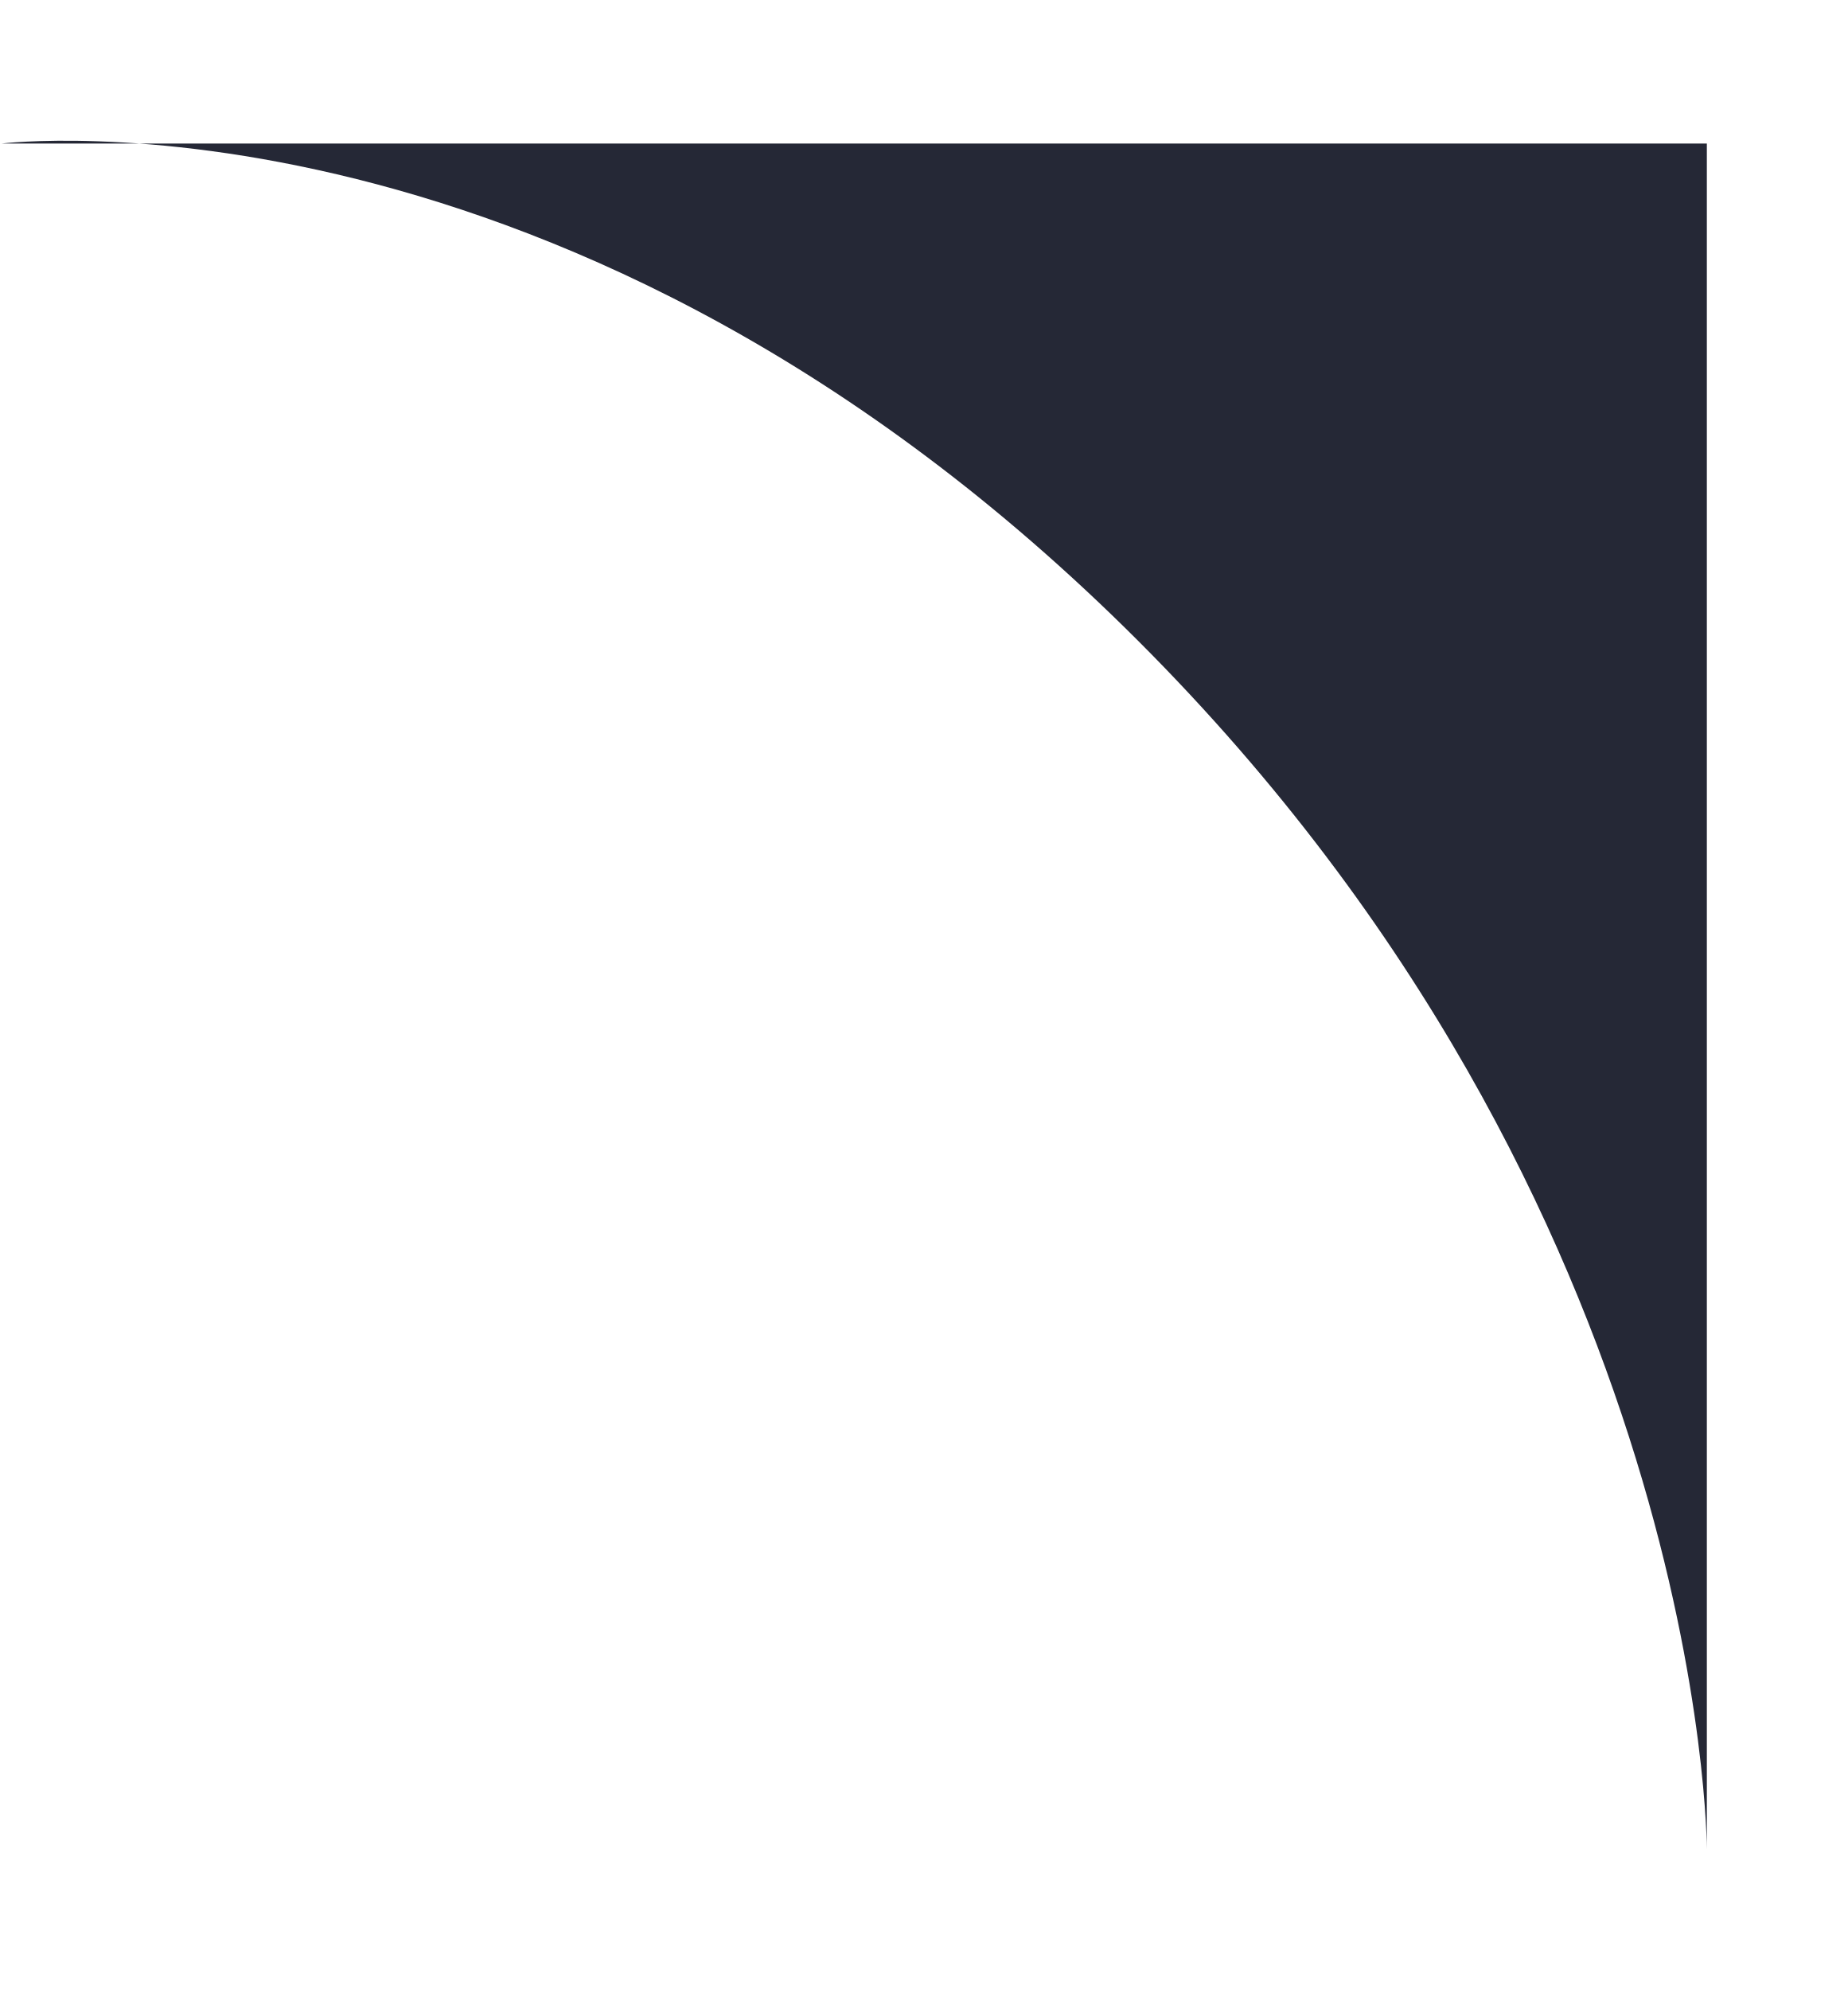
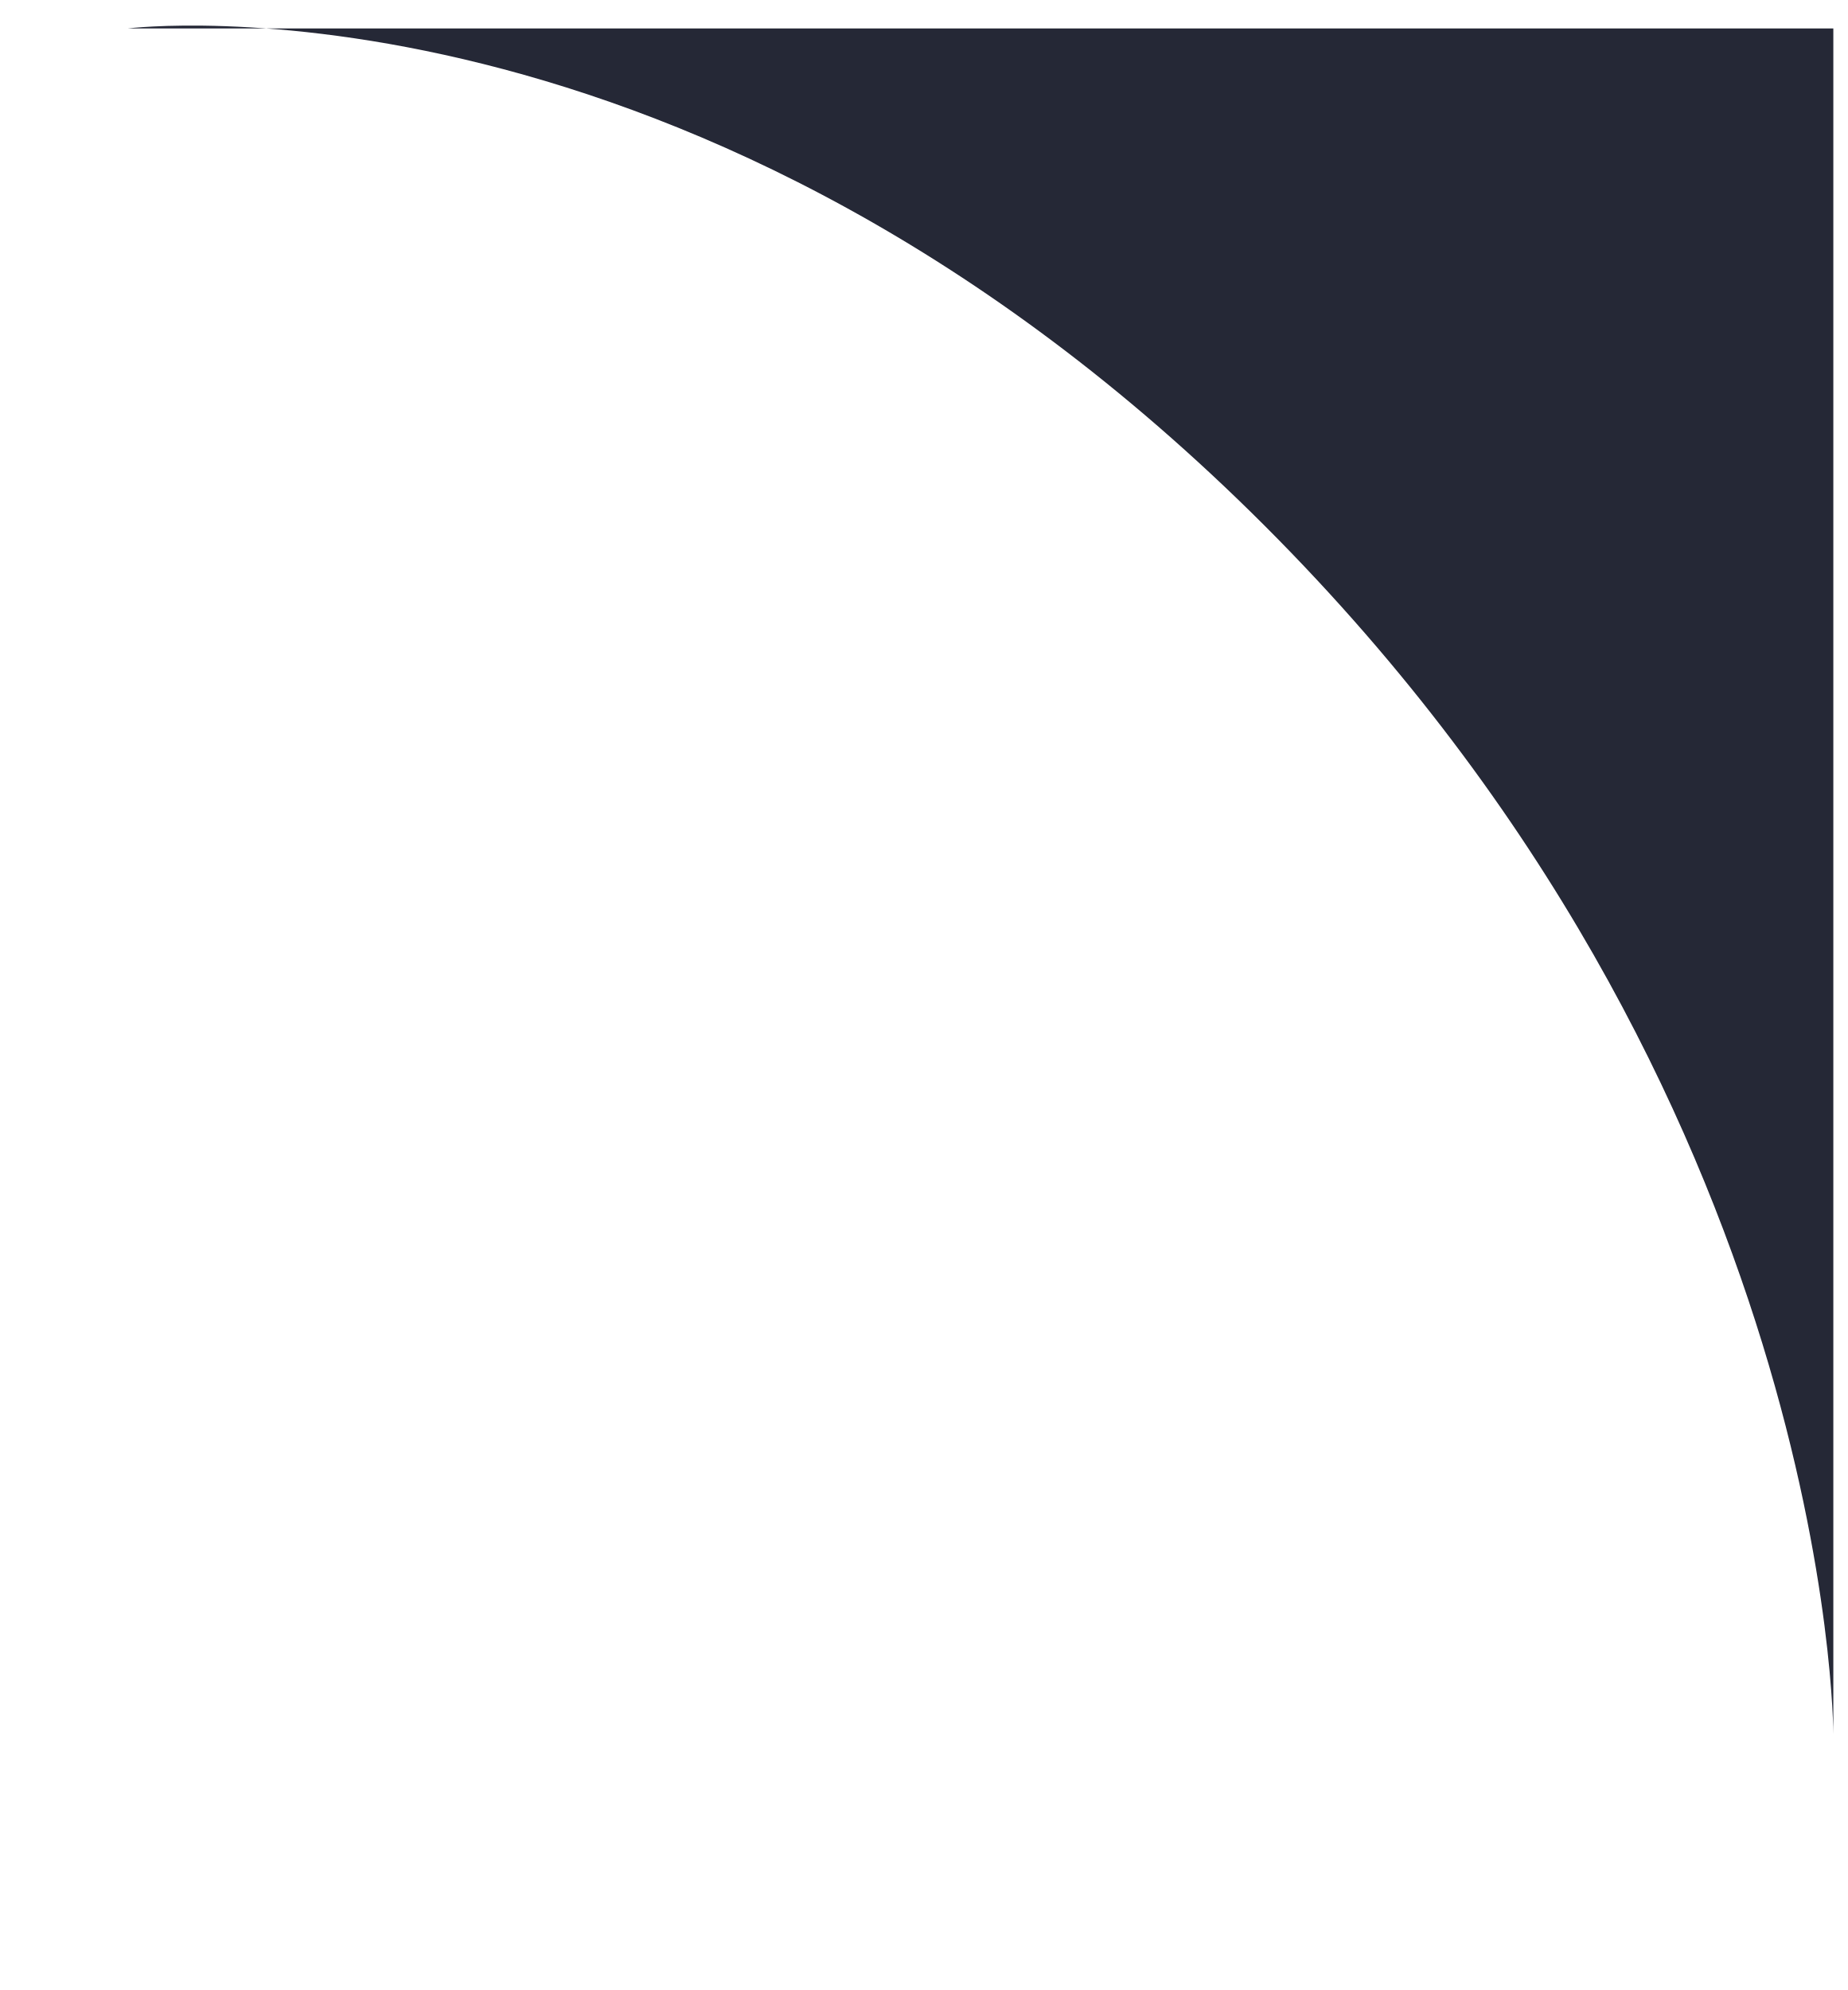
- <svg xmlns="http://www.w3.org/2000/svg" width="13" height="14" viewBox="0 0 13 14" fill="none">
-   <path d="M8.01 4.51C4.01 0.51 0.01 1.01 0.01 1.01H12.01V13.01C12.01 13.01 12.01 8.51 8.01 4.51Z" fill="#252836" />
+ <svg xmlns="http://www.w3.org/2000/svg" version="1.1" id="Слой_1" x="0px" y="0px" viewBox="0 0 13 14" style="enable-background:new 0 0 13 14;" xml:space="preserve">
+   <style type="text/css">
+ 	.st0{fill:#252836;}
+ </style>
+   <path class="st0" d="M8.9,3.7c-4-4-8-3.5-8-3.5h12v12C12.9,12.2,12.9,7.7,8.9,3.7z" />
</svg>
